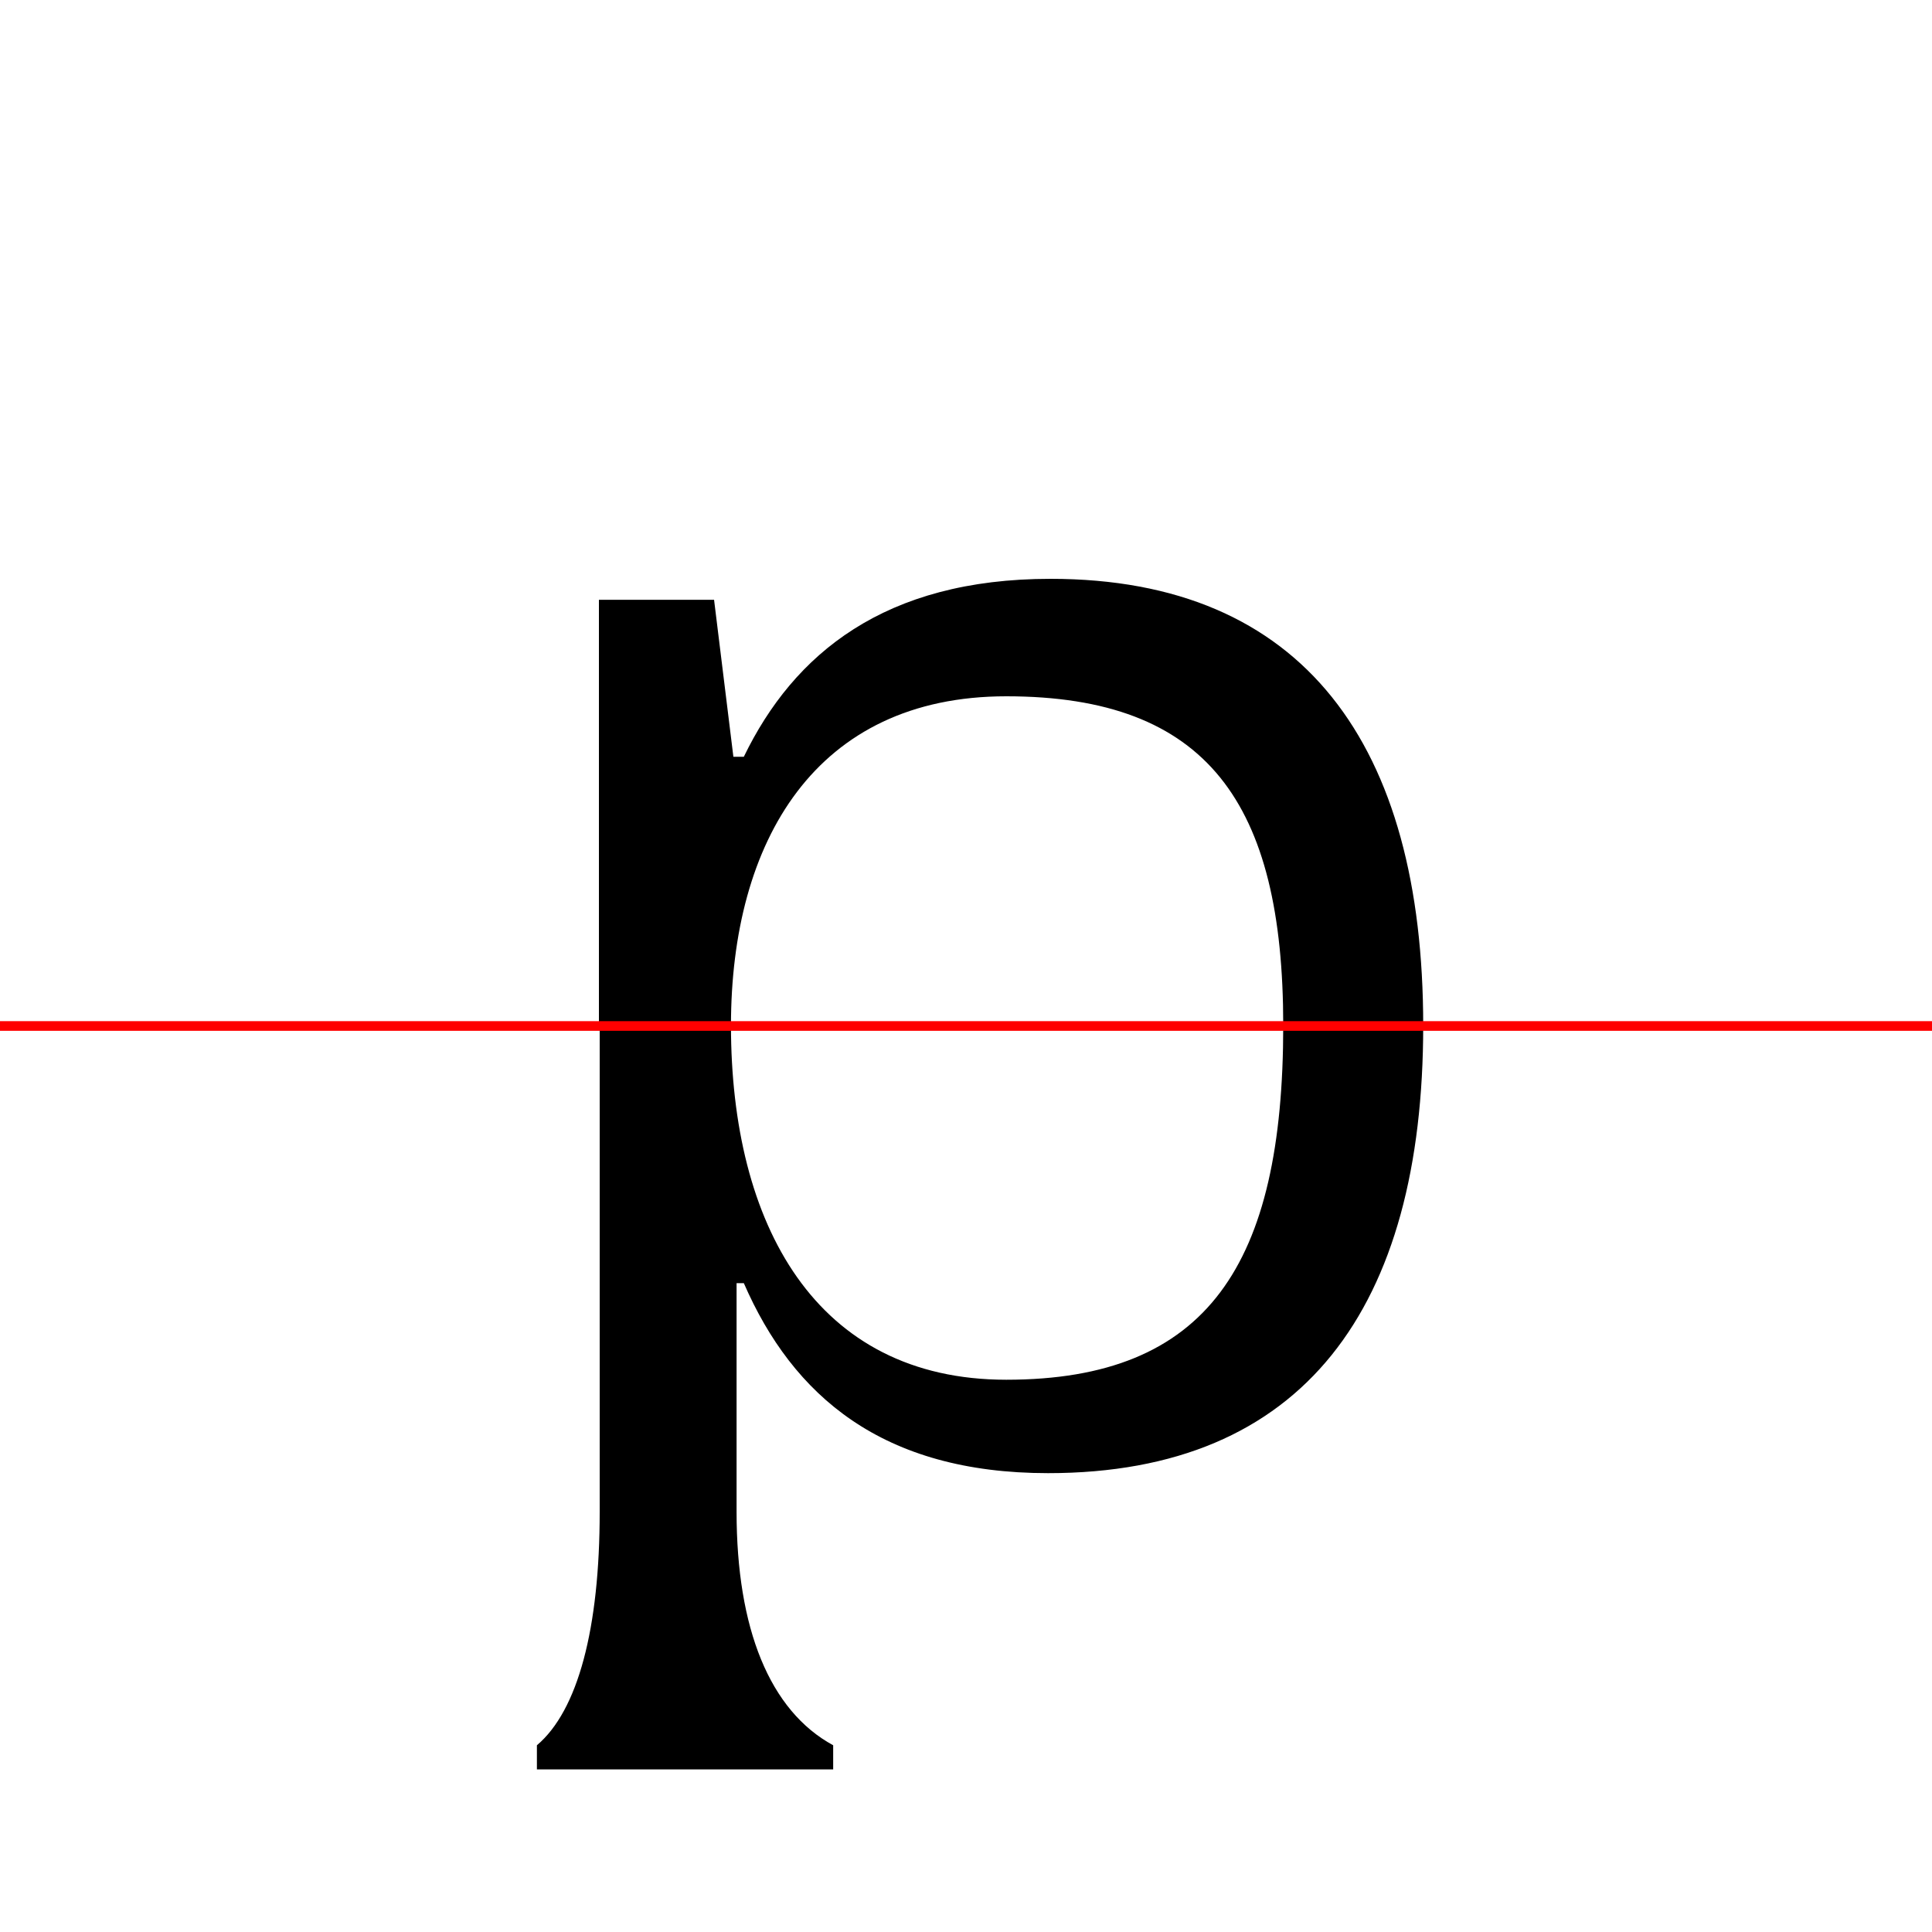
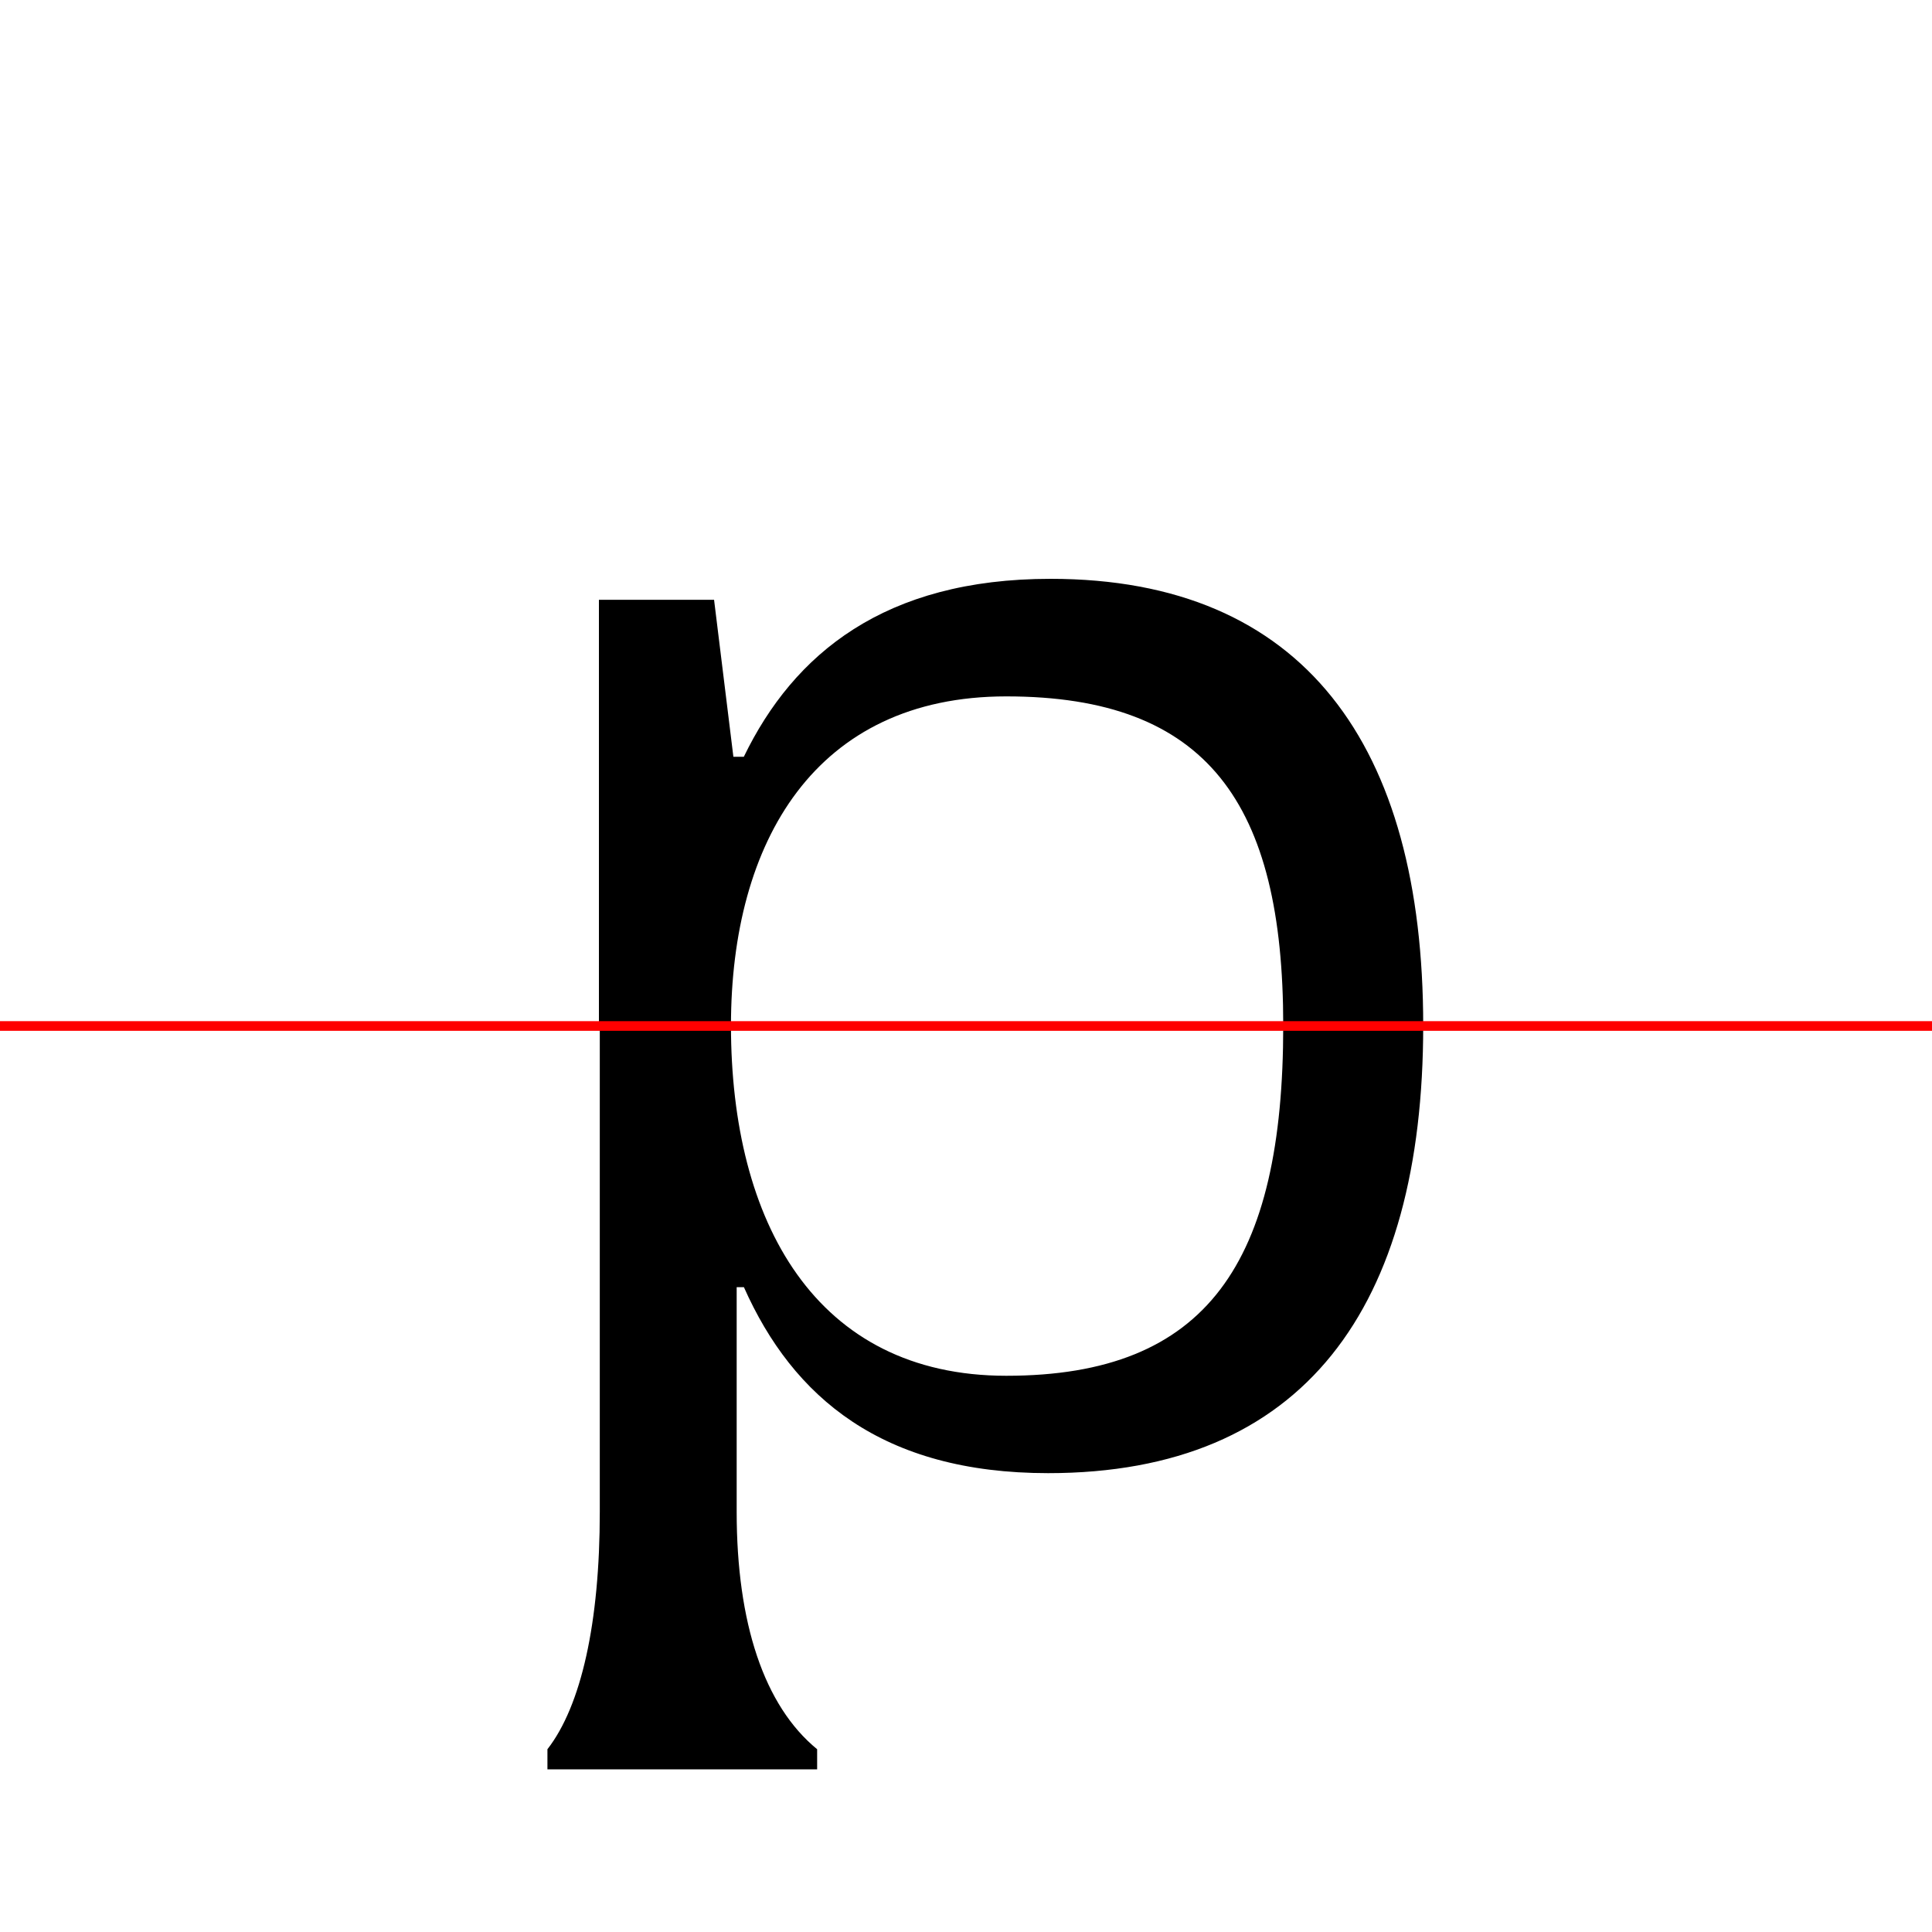
<svg xmlns="http://www.w3.org/2000/svg" width="200" height="200" viewBox="0 0 200 200" version="1.1">
  <path d="M0,0 l200,0 l0,200 l-200,0 Z M0,0" fill="rgb(255,255,255)" transform="matrix(1,0,0,-1,0,200)" />
  <clipPath id="clip389">
    <path clip-rule="evenodd" d="M0,43.79 l200,0 l0,200 l-200,0 Z M0,43.79" transform="matrix(1,0,0,-1,0,150)" />
  </clipPath>
  <g clip-path="url(#clip389)">
-     <path d="M108.5,-2.5 c26.5,0,38.83,17.17,38.83,46.33 c0,29.0,-12.33,46.25,-38.58,46.25 c-17.17,0,-26.58,-7.75,-31.75,-18.42 l-1.08,0 l-2.0,16.25 l-11.92,0 l0,-24.25 l0,-70.17 l0,-26.67 l14.17,0 l0,26.67 l0,21.17 l0.75,0 c5.08,-10.17,14.42,-17.17,31.58,-17.17 Z M104.17,9.67 c-19.75,0,-28.5,15.0,-28.5,34.17 c0,19.08,8.75,34.08,28.5,34.08 c20.83,0,28.67,-11.08,28.67,-34.08 c0,-23.08,-7.83,-34.17,-28.67,-34.17 Z M104.17,9.67" fill="rgb(0,0,0)" transform="matrix(1,0,0,-1,0,150)" />
+     <path d="M108.5,-2.5 c26.5,0,38.83,17.17,38.83,46.33 c0,29.0,-12.33,46.25,-38.58,46.25 c-17.17,0,-26.58,-7.75,-31.75,-18.42 l-1.08,0 l-2.0,16.25 l-11.92,0 l0,-24.25 l0,-70.17 l0,-26.67 l14.17,0 l0,26.67 l0,21.17 l0.75,0 c5.08,-10.17,14.42,-17.17,31.58,-17.17 Z M75.67,43.83 c0,19.08,8.75,34.08,28.5,34.08 c20.83,0,28.67,-11.08,28.67,-34.08 c0,-23.08,-7.83,-34.17,-28.67,-34.17 c-19.75,0,-28.5,15.0,-28.5,34.17 Z M75.67,43.83" fill="rgb(0,0,0)" transform="matrix(1,0,0,-1,0,150)" />
  </g>
  <clipPath id="clip390">
    <path clip-rule="evenodd" d="M0,-50 l200,0 l0,93.79 l-200,0 Z M0,-50" transform="matrix(1,0,0,-1,0,150)" />
  </clipPath>
  <g clip-path="url(#clip390)">
-     <path d="M108.5,-2.5 c26.5,0,38.83,17.17,38.83,46.33 c0,29.0,-12.33,46.25,-38.58,46.25 c-17.17,0,-26.58,-8.75,-31.75,-21.33 l-1.0,0 l-2.0,19.58 l-18.42,-0.58 l0,-2.5 c4.25,-3.25,6.5,-10.08,6.5,-21.75 l0,-70.0 c0,-12.08,-2.25,-20.58,-6.5,-24.17 l0,-2.5 l30.67,0 l0,2.5 c-6.58,3.58,-10.0,12.08,-10.0,24.17 l0,23.67 l0.75,0 c5.08,-11.67,14.33,-19.67,31.5,-19.67 Z M104.17,7.17 c-19.75,0,-28.5,16.08,-28.5,36.67 c0,20.5,8.75,36.58,28.5,36.58 c20.83,0,28.67,-11.92,28.67,-36.58 c0,-24.75,-7.83,-36.67,-28.67,-36.67 Z M104.17,7.17" fill="rgb(0,0,0)" transform="matrix(1,0,0,-1,0,150)" />
+     <path d="M108.5,-2.5 c26.5,0,38.83,17.17,38.83,46.33 c0,29.0,-12.33,46.25,-38.58,46.25 c-17.17,0,-26.58,-8.58,-31.75,-20.83 l-1.0,0 l-2.0,19.08 l-17.33,-0.58 l0,-2.08 c3.5,-4.0,5.42,-11.0,5.42,-22.17 l0,-70.0 c0,-11.5,-1.92,-20.08,-5.42,-24.58 l0,-2.08 l27.92,0 l0,2.08 c-5.5,4.5,-8.33,13.08,-8.33,24.58 l0,23.25 l0.75,0 c5.08,-11.42,14.33,-19.25,31.5,-19.25 Z M75.67,43.83 c0,20.25,8.75,36.17,28.5,36.17 c20.83,0,28.67,-11.75,28.67,-36.17 c0,-24.5,-7.83,-36.25,-28.67,-36.25 c-19.75,0,-28.5,15.92,-28.5,36.25 Z M75.67,43.83" fill="rgb(0,0,0)" transform="matrix(1,0,0,-1,0,150)" />
  </g>
  <path d="M0,43.79 l200,0" fill="none" stroke="rgb(255,0,0)" stroke-width="1" transform="matrix(1,0,0,-1,0,150)" />
</svg>
